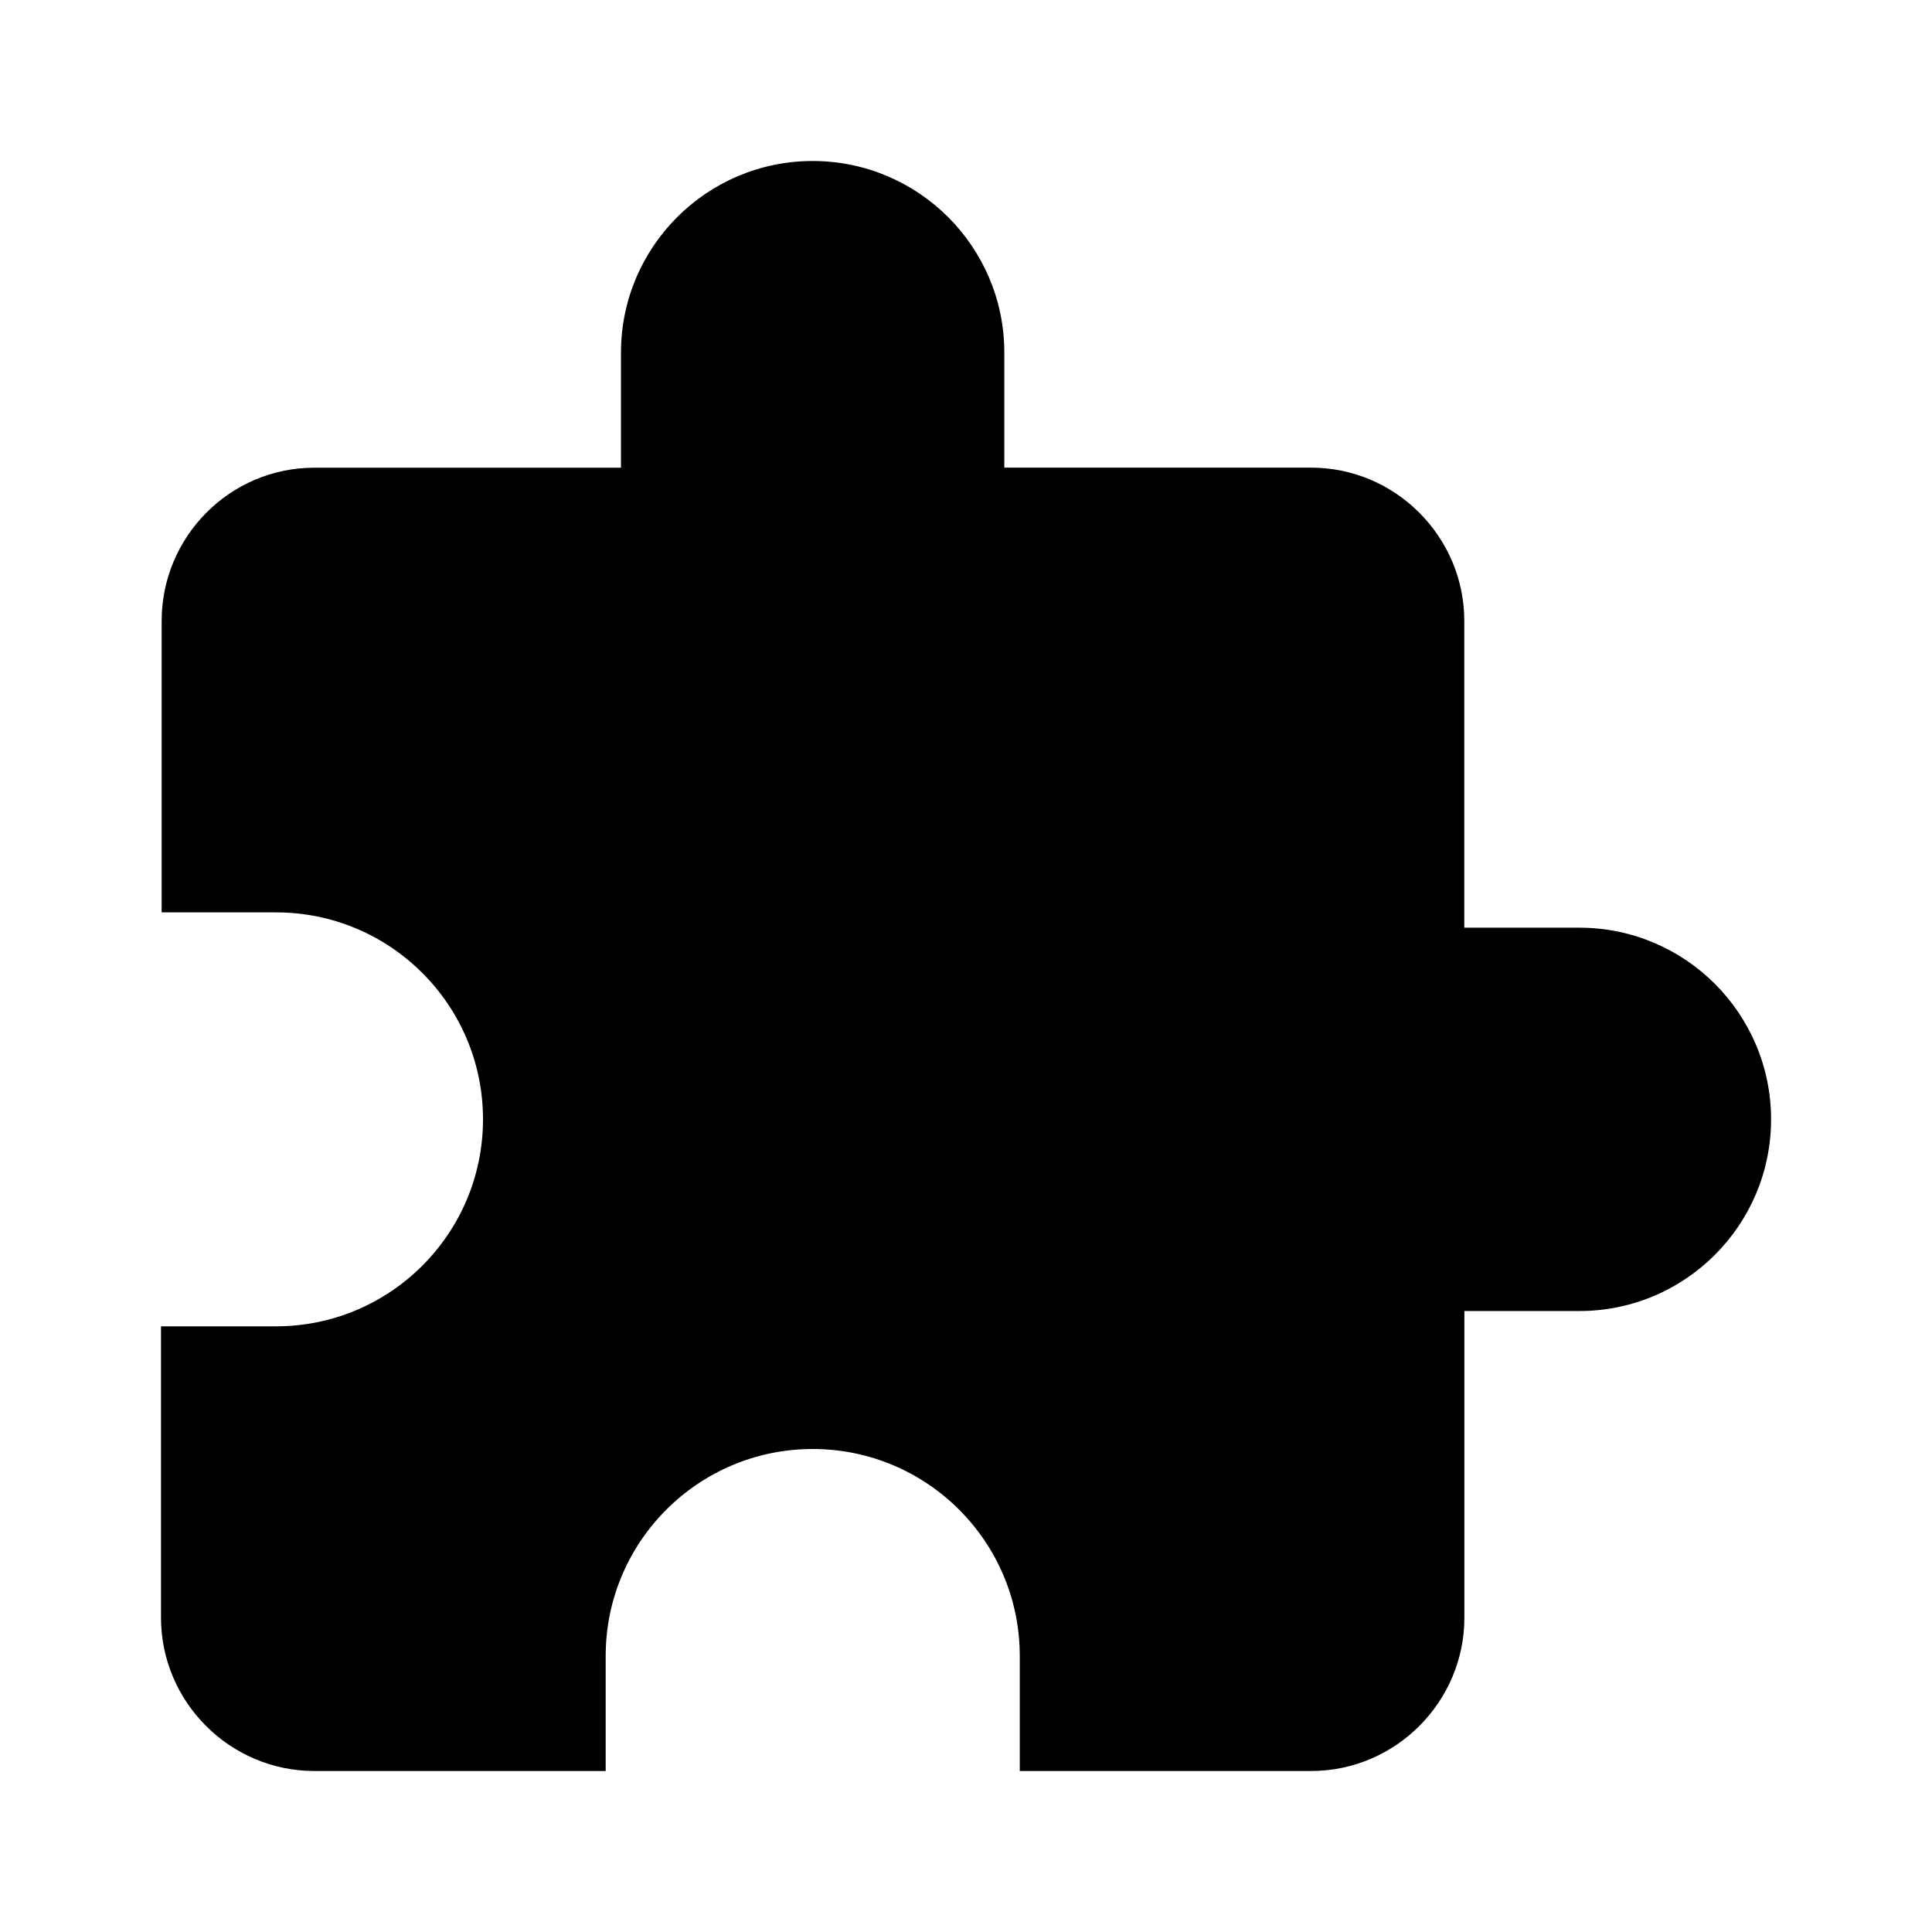
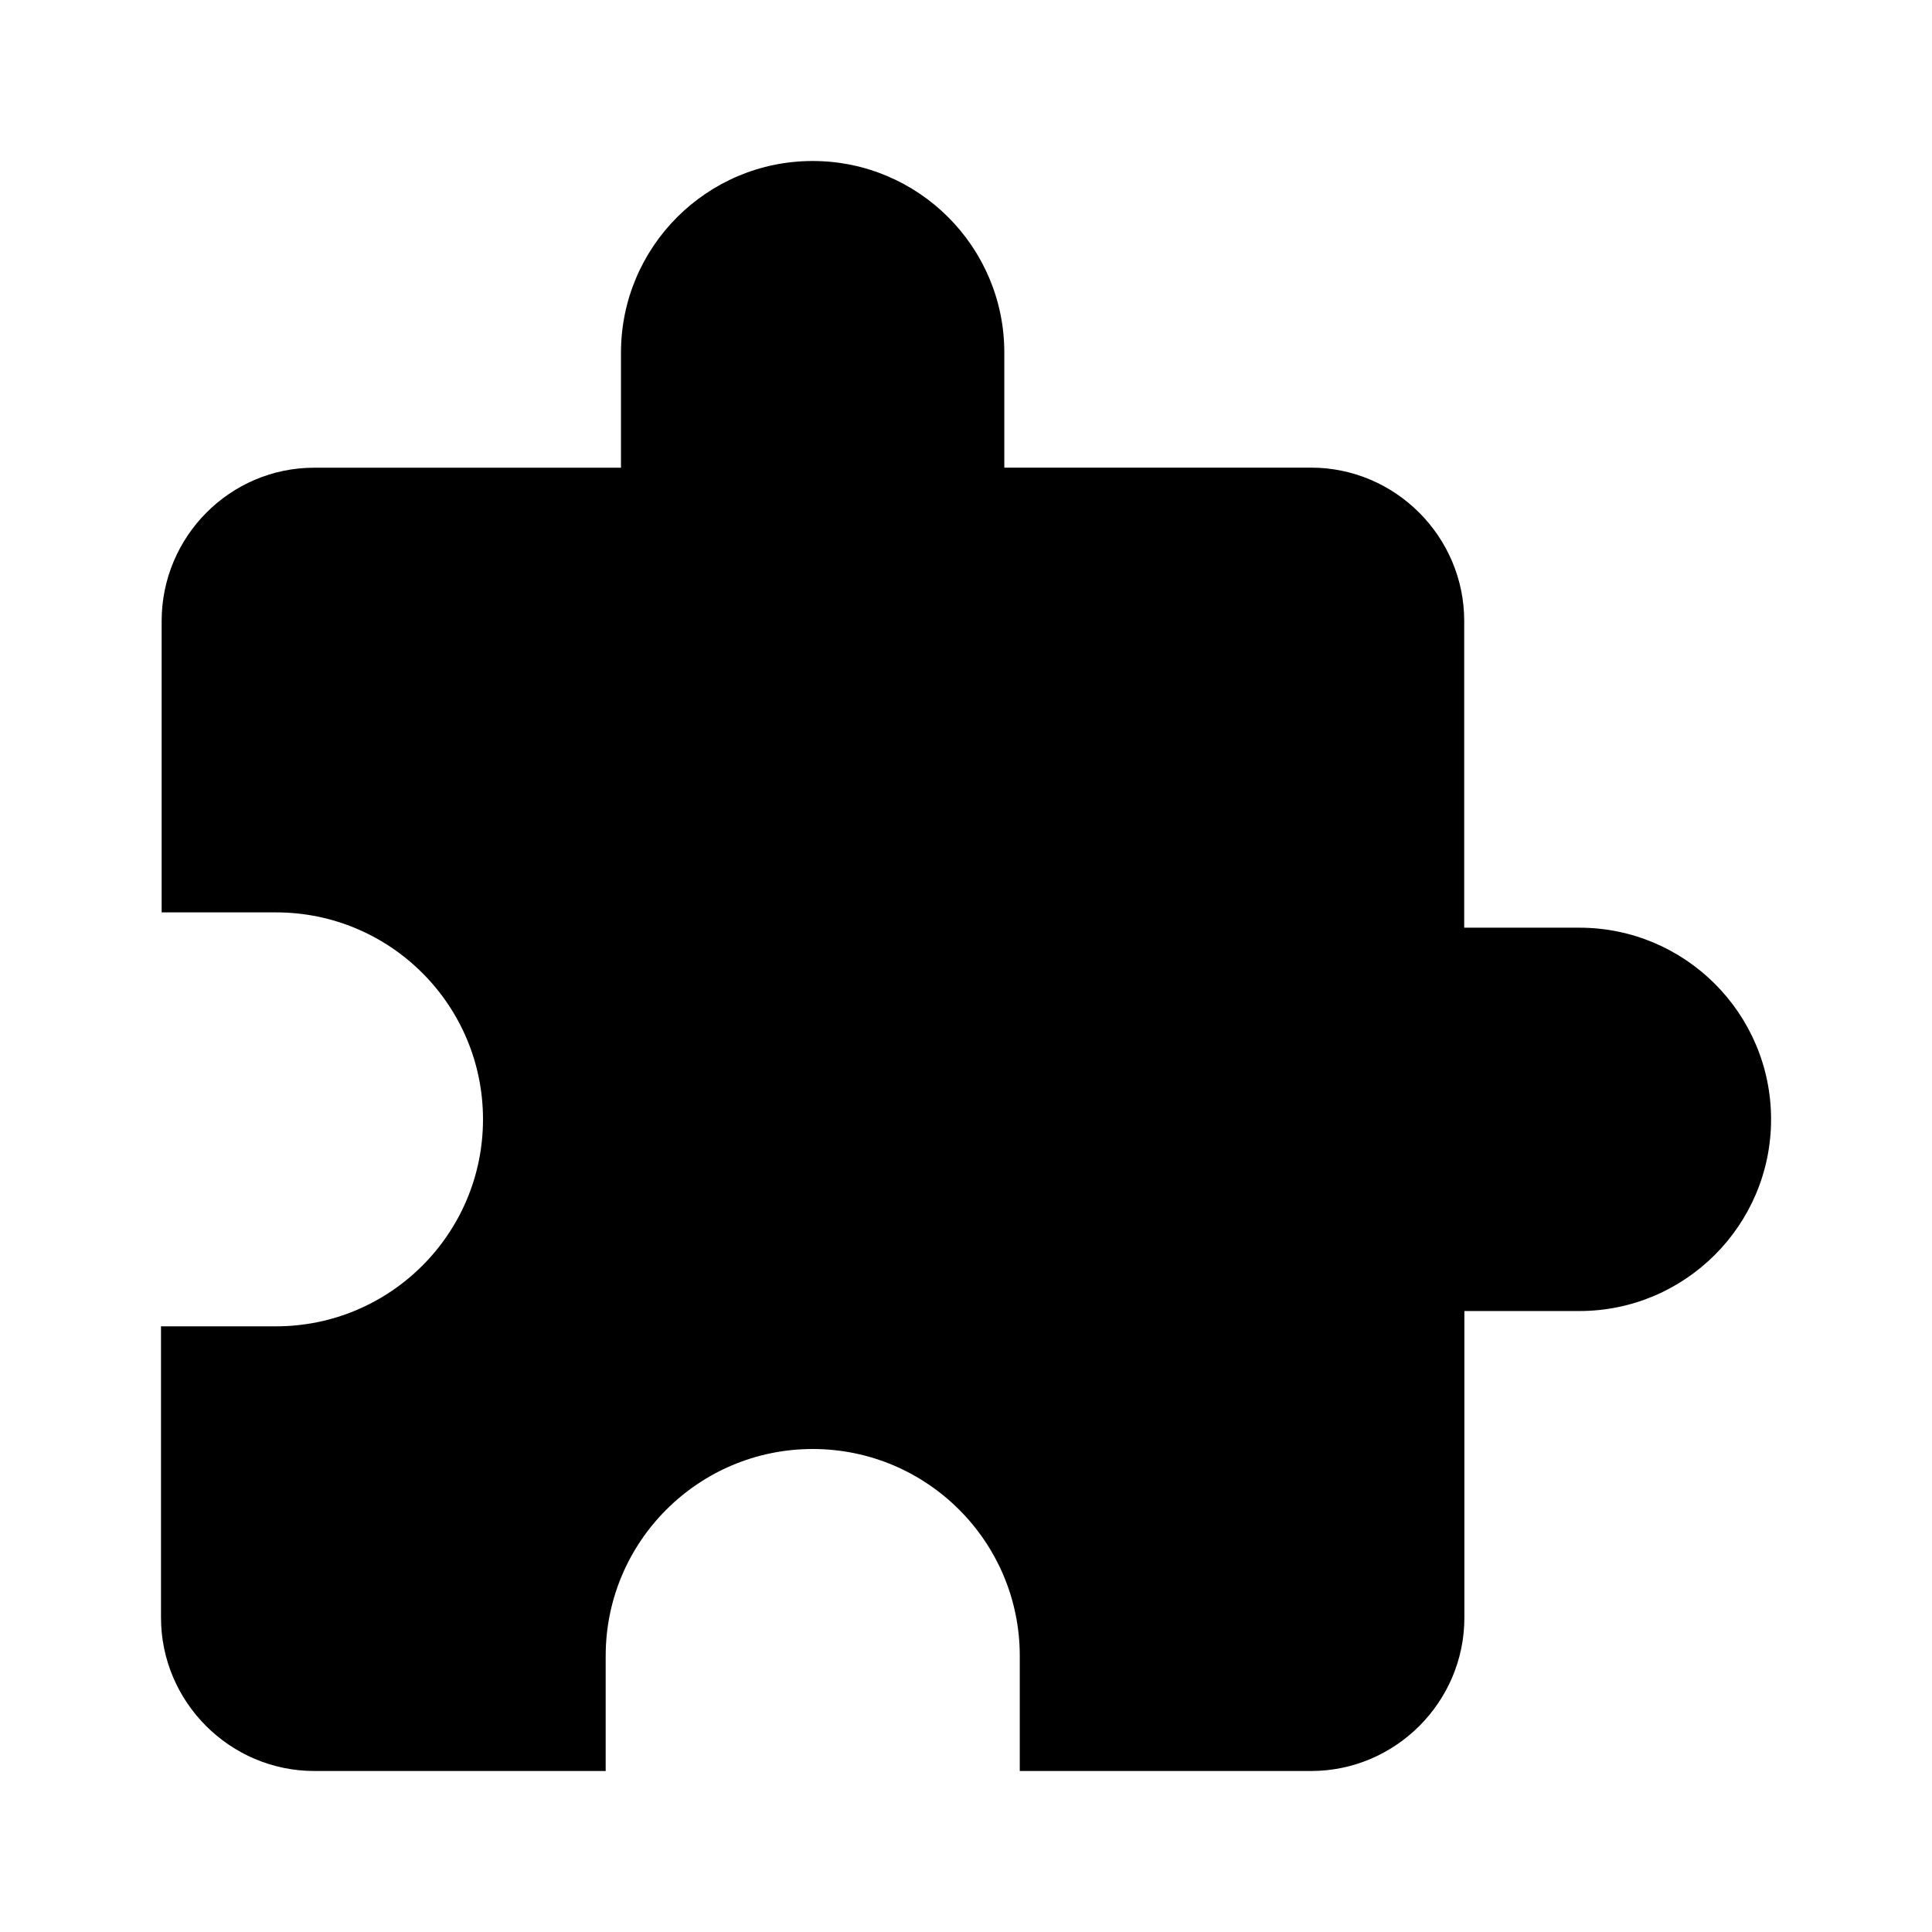
- <svg xmlns="http://www.w3.org/2000/svg" version="1.1" id="icon_x5F_extension" x="0px" y="0px" width="24px" height="24px" viewBox="0 0 24 24" enable-background="new 0 0 24 24" xml:space="preserve">
-   <path d="M19.619,11.524H18.19v-3.81c0-1.048-0.857-1.905-1.904-1.905h-3.81V4.381C12.477,3.067,11.409,2,10.095,2  S7.714,3.067,7.714,4.381V5.81h-3.81c-1.048,0-1.896,0.857-1.896,1.905v3.619h1.419C4.848,11.333,6,12.485,6,13.904  c0,1.42-1.152,2.572-2.571,2.572H2v3.619C2,21.143,2.857,22,3.905,22h3.619v-1.429c0-1.419,1.152-2.571,2.572-2.571  s2.572,1.152,2.572,2.571V22h3.619c1.047,0,1.904-0.857,1.904-1.904v-3.81h1.429c1.314,0,2.381-1.067,2.381-2.382  C22,12.591,20.934,11.524,19.619,11.524z" />
+ <svg xmlns="http://www.w3.org/2000/svg" version="1.1" id="master" x="0px" y="0px" width="24px" height="24px" viewBox="0 0 24 24" enable-background="new 0 0 24 24" xml:space="preserve">
+   <path d="M19.619,11.524h-1.43v-3.81c0-1.048-0.856-1.905-1.903-1.905h-3.81V4.381C12.477,3.067,11.409,2,10.095,2  S7.714,3.067,7.714,4.381V5.81h-3.81c-1.048,0-1.896,0.857-1.896,1.905v3.619h1.419C4.848,11.333,6,12.485,6,13.904  c0,1.42-1.152,2.572-2.571,2.572H2v3.618C2,21.143,2.857,22,3.905,22h3.619v-1.43c0-1.418,1.152-2.57,2.572-2.57  c1.42,0,2.572,1.152,2.572,2.57V22h3.619c1.047,0,1.904-0.857,1.904-1.904v-3.81h1.429c1.313,0,2.381-1.067,2.381-2.382  C22,12.591,20.934,11.524,19.619,11.524z" />
</svg>
